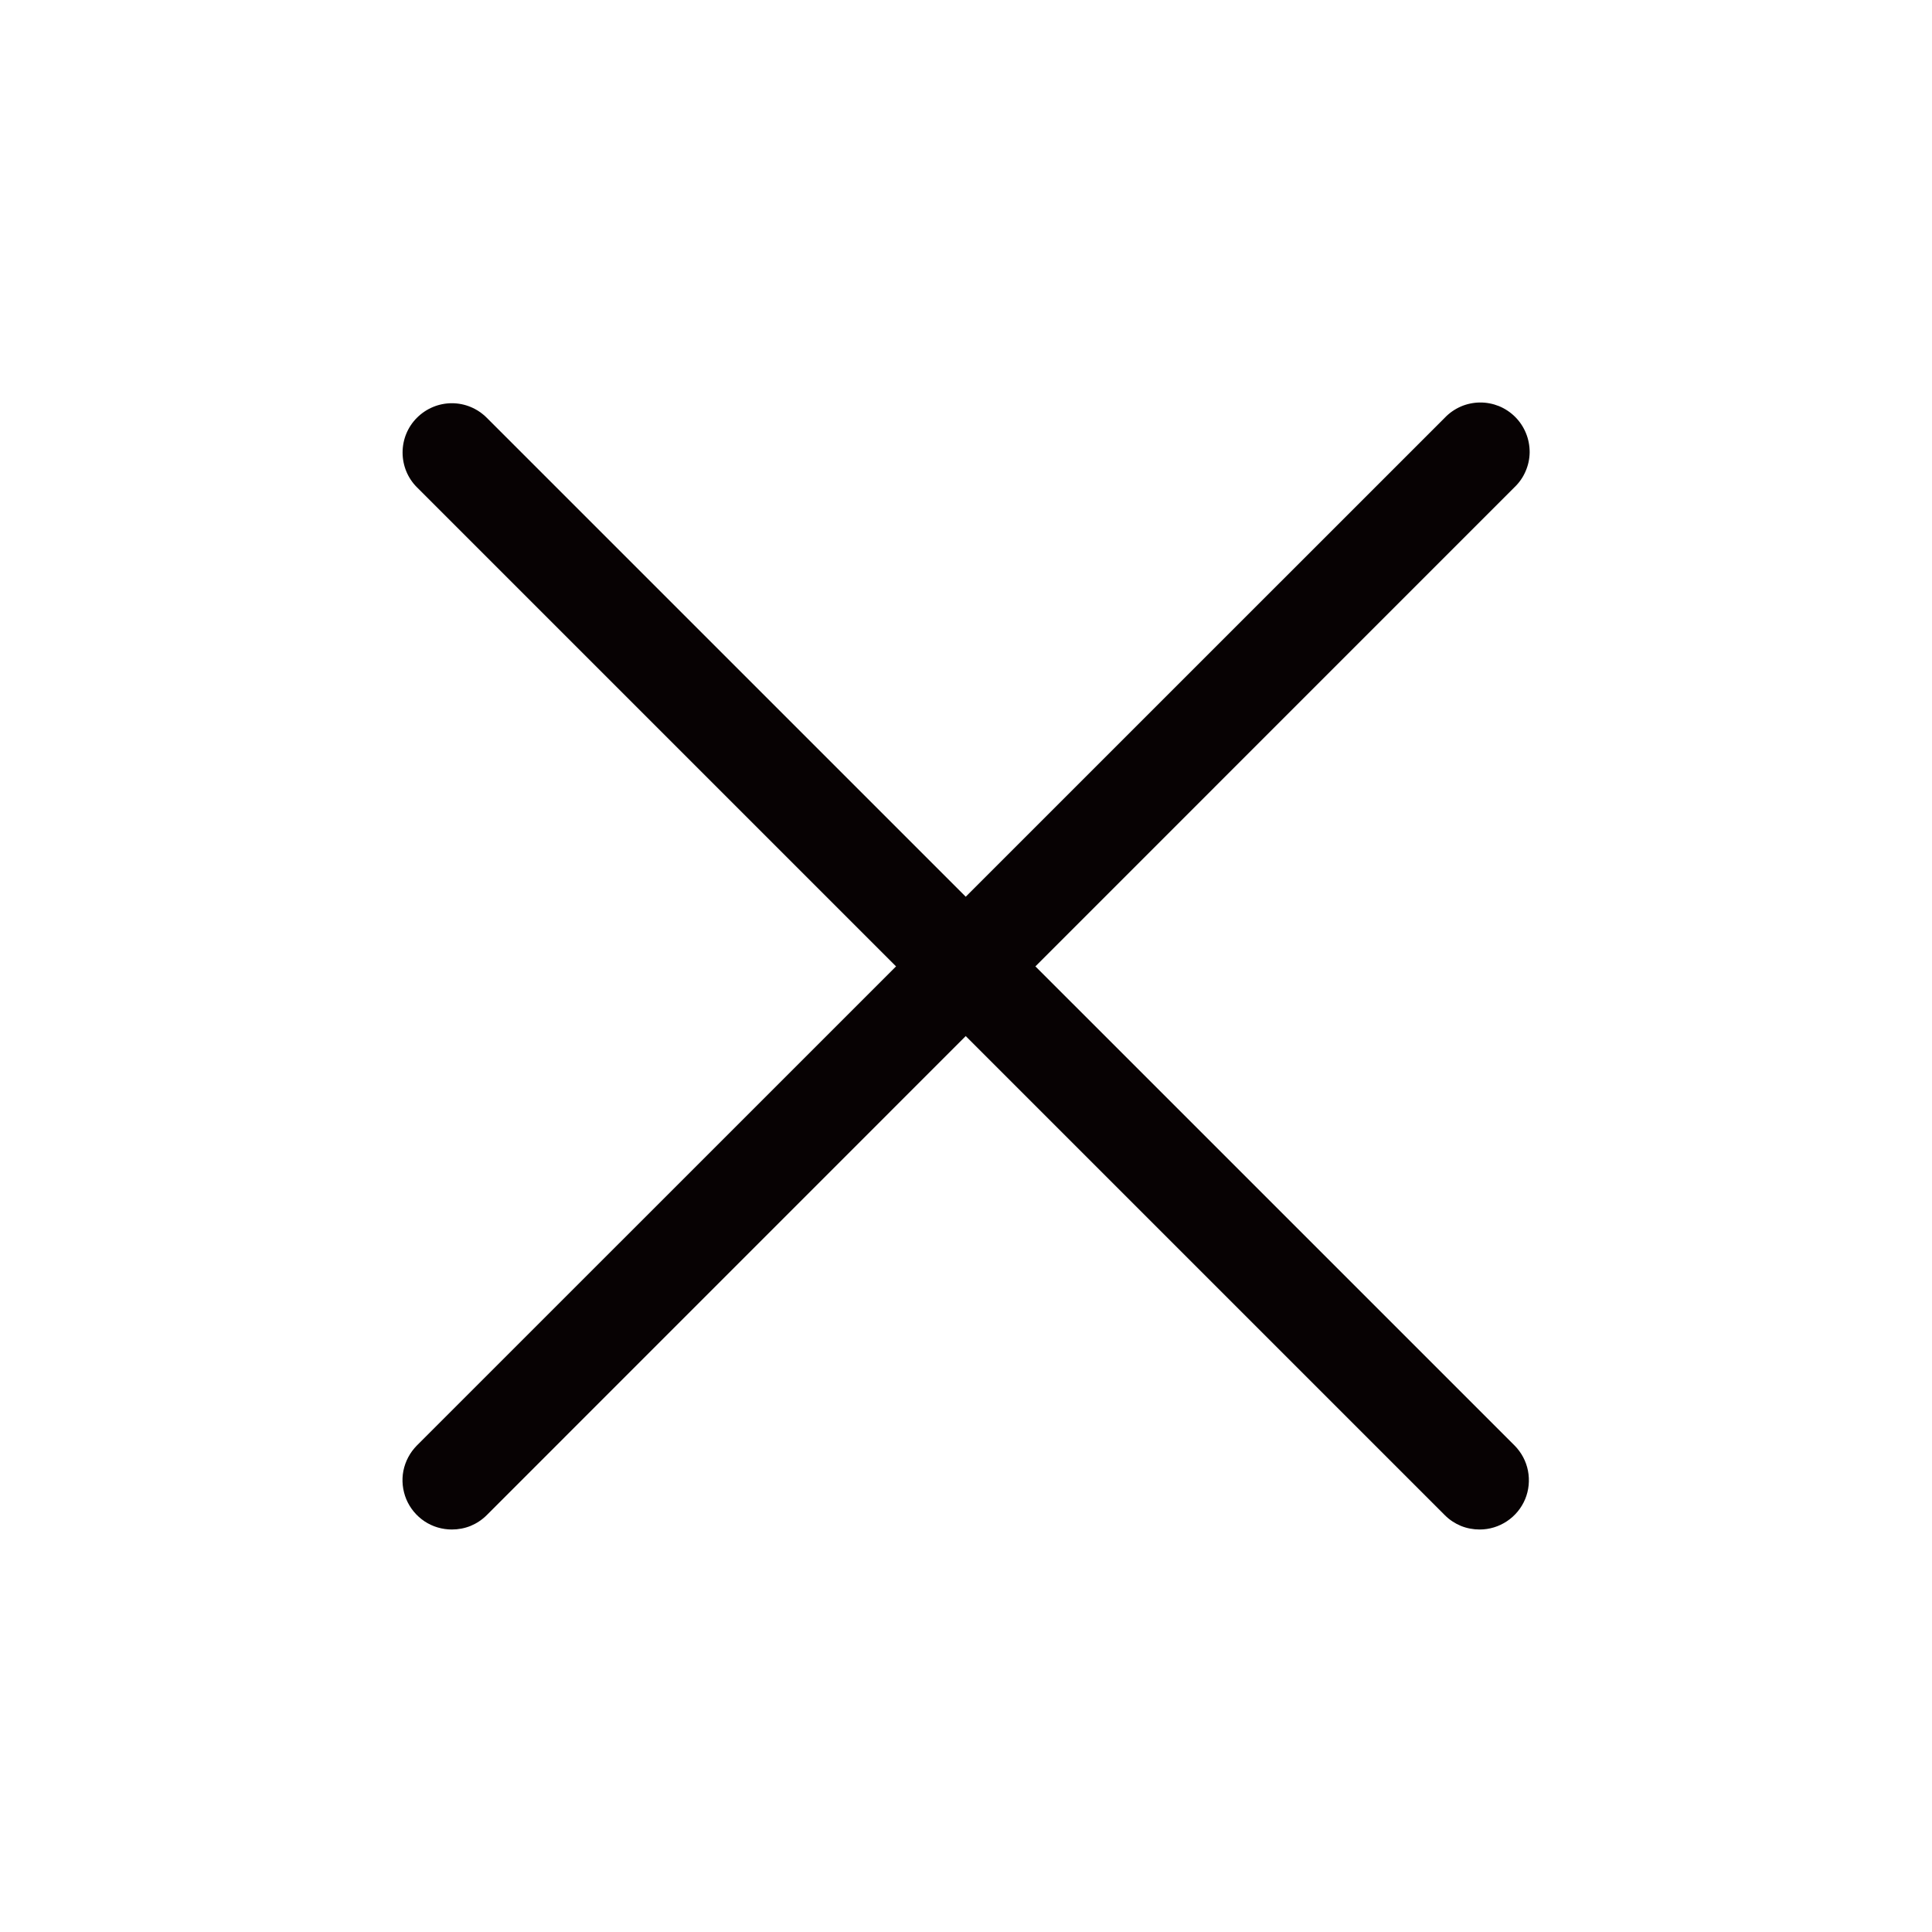
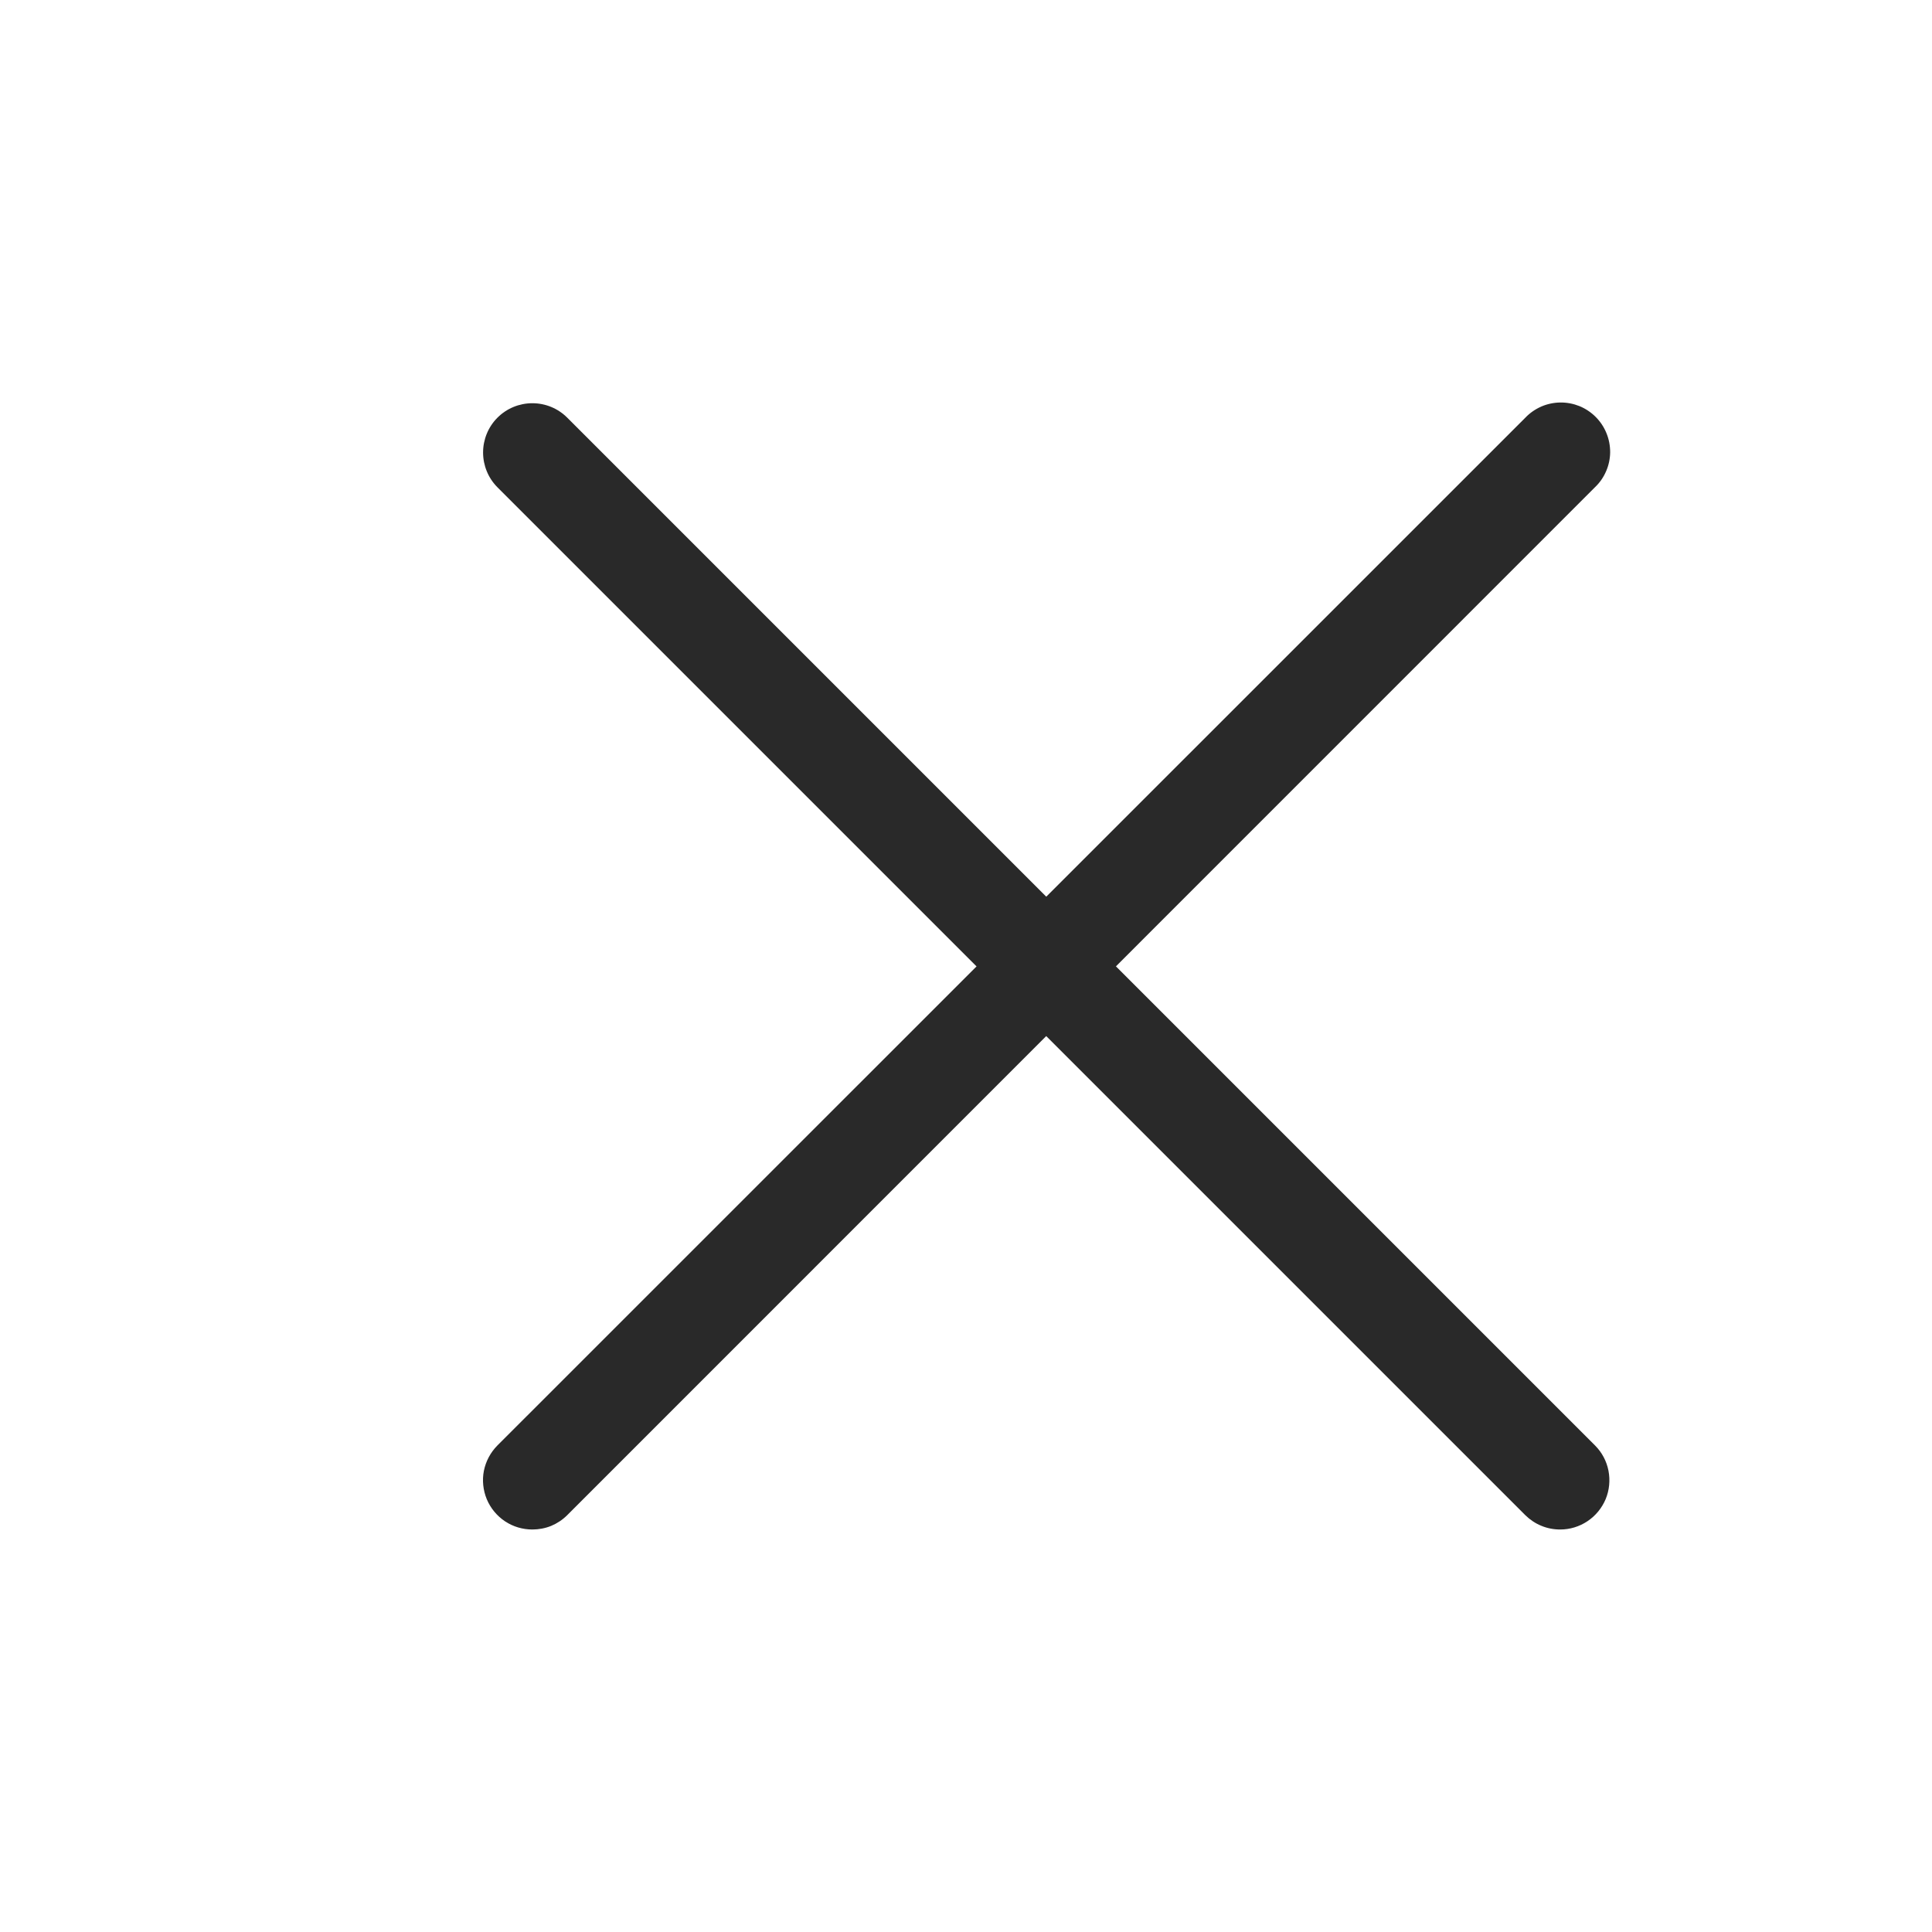
<svg xmlns="http://www.w3.org/2000/svg" width="24" height="24" viewBox="0 0 24 24" fill="none">
-   <path d="M5.613 19C5.492 19 5.374 18.965 5.273 18.898C5.173 18.831 5.094 18.736 5.047 18.624C5.001 18.512 4.988 18.389 5.011 18.271C5.035 18.152 5.093 18.043 5.178 17.957L17.948 5.189C18.004 5.13 18.072 5.083 18.147 5.05C18.221 5.018 18.302 5.001 18.383 5C18.465 4.999 18.546 5.015 18.621 5.045C18.696 5.076 18.765 5.122 18.822 5.179C18.88 5.237 18.925 5.305 18.956 5.381C18.987 5.456 19.002 5.537 19.002 5.618C19.001 5.7 18.984 5.78 18.951 5.855C18.919 5.93 18.872 5.997 18.813 6.053L6.045 18.823C5.989 18.879 5.921 18.924 5.847 18.955C5.773 18.985 5.693 19 5.613 19Z" fill="#070203" />
-   <path d="M18.381 19C18.301 19 18.221 18.985 18.147 18.955C18.073 18.924 18.006 18.88 17.949 18.823L5.18 6.054C5.065 5.94 5.001 5.784 5.001 5.621C5.001 5.459 5.065 5.303 5.18 5.189C5.295 5.074 5.451 5.009 5.613 5.009C5.776 5.009 5.931 5.074 6.046 5.189L18.815 17.957C18.9 18.043 18.958 18.152 18.981 18.27C19.004 18.389 18.992 18.512 18.946 18.623C18.899 18.735 18.821 18.83 18.72 18.897C18.62 18.964 18.502 19 18.381 19Z" fill="#070203" />
+   <path d="M6.613 19C6.492 19 6.374 18.965 6.273 18.898C6.173 18.831 6.094 18.736 6.047 18.624C6.001 18.512 5.988 18.389 6.011 18.271C6.035 18.152 6.093 18.043 6.178 17.957L18.948 5.189C19.004 5.13 19.072 5.083 19.147 5.05C19.221 5.018 19.302 5.001 19.383 5C19.465 4.999 19.546 5.015 19.621 5.045C19.696 5.076 19.765 5.122 19.822 5.179C19.88 5.237 19.925 5.305 19.956 5.381C19.987 5.456 20.002 5.537 20.002 5.618C20.001 5.7 19.984 5.78 19.951 5.855C19.919 5.93 19.872 5.997 19.813 6.053L7.045 18.823C6.989 18.879 6.921 18.924 6.847 18.955C6.773 18.985 6.693 19 6.613 19Z" fill="#292929" />
+   <path d="M19.381 19C19.301 19 19.221 18.985 19.147 18.954C19.073 18.924 19.006 18.879 18.949 18.823L6.18 6.054C6.065 5.939 6.001 5.783 6.001 5.621C6.001 5.459 6.065 5.303 6.18 5.188C6.295 5.073 6.451 5.009 6.613 5.009C6.776 5.009 6.931 5.073 7.046 5.188L19.815 17.957C19.9 18.042 19.958 18.151 19.981 18.27C20.004 18.389 19.992 18.511 19.946 18.623C19.899 18.734 19.821 18.83 19.72 18.897C19.62 18.964 19.502 19 19.381 19Z" fill="#292929" />
</svg>
